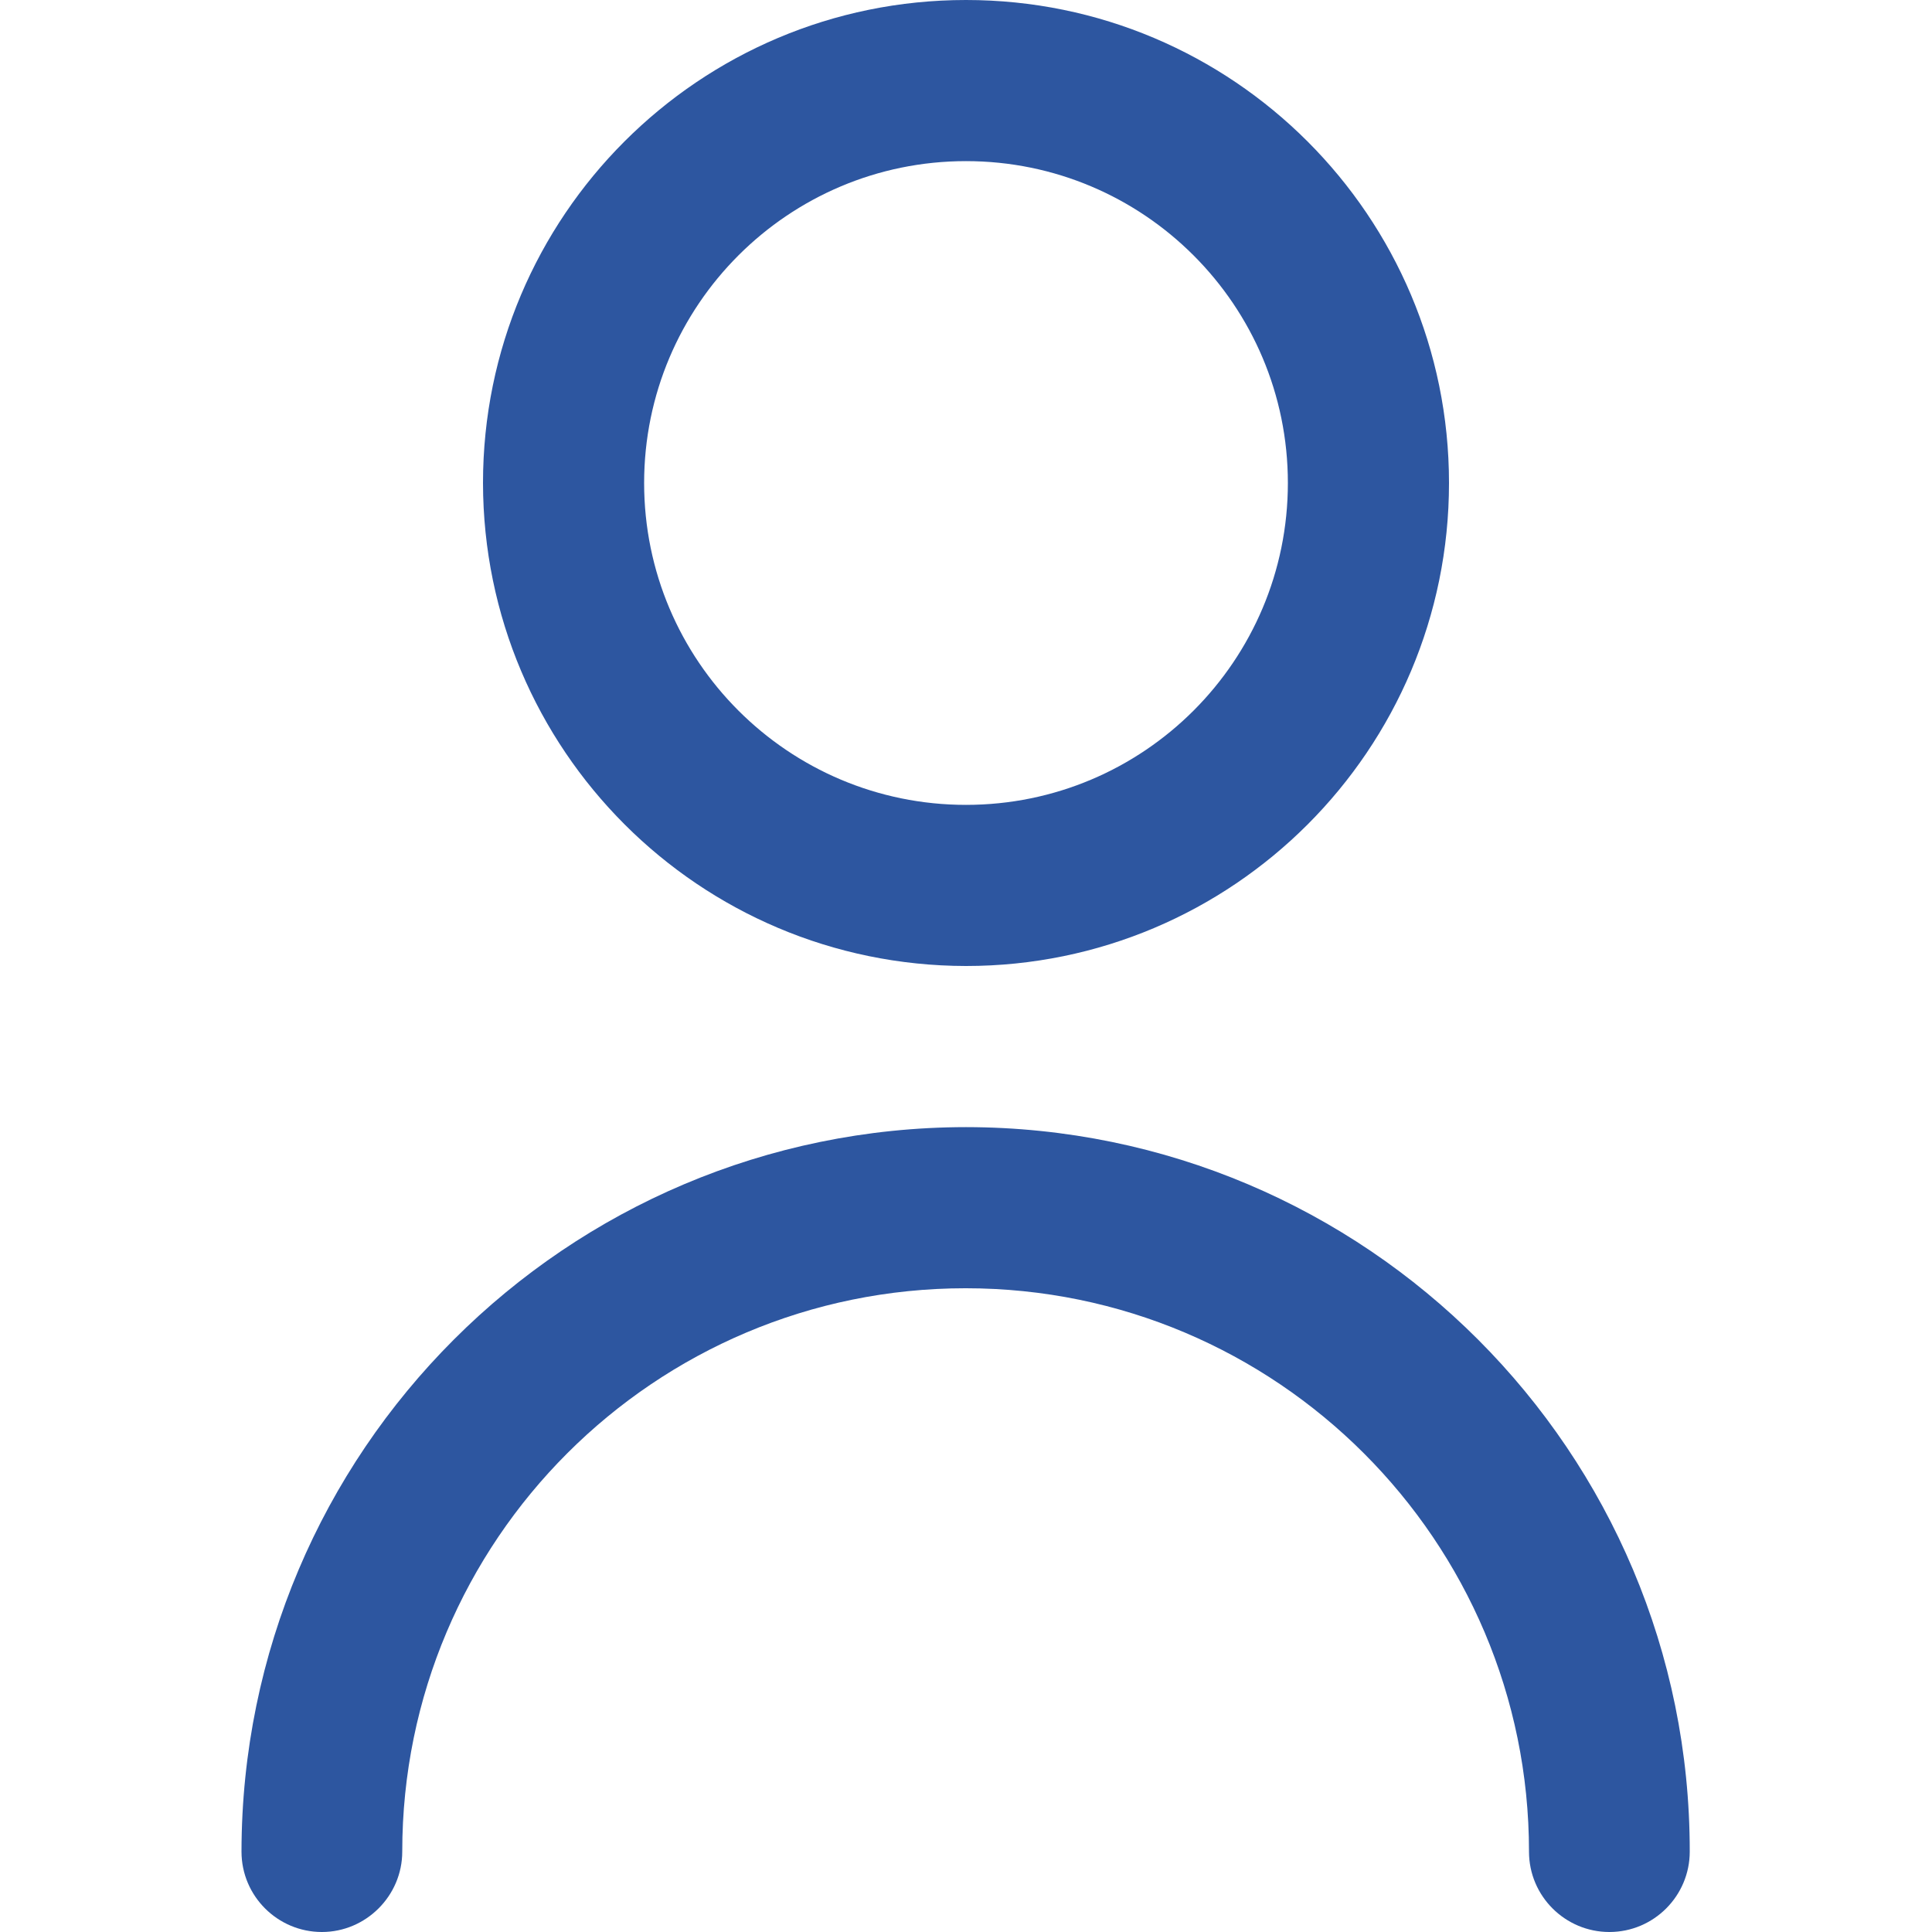
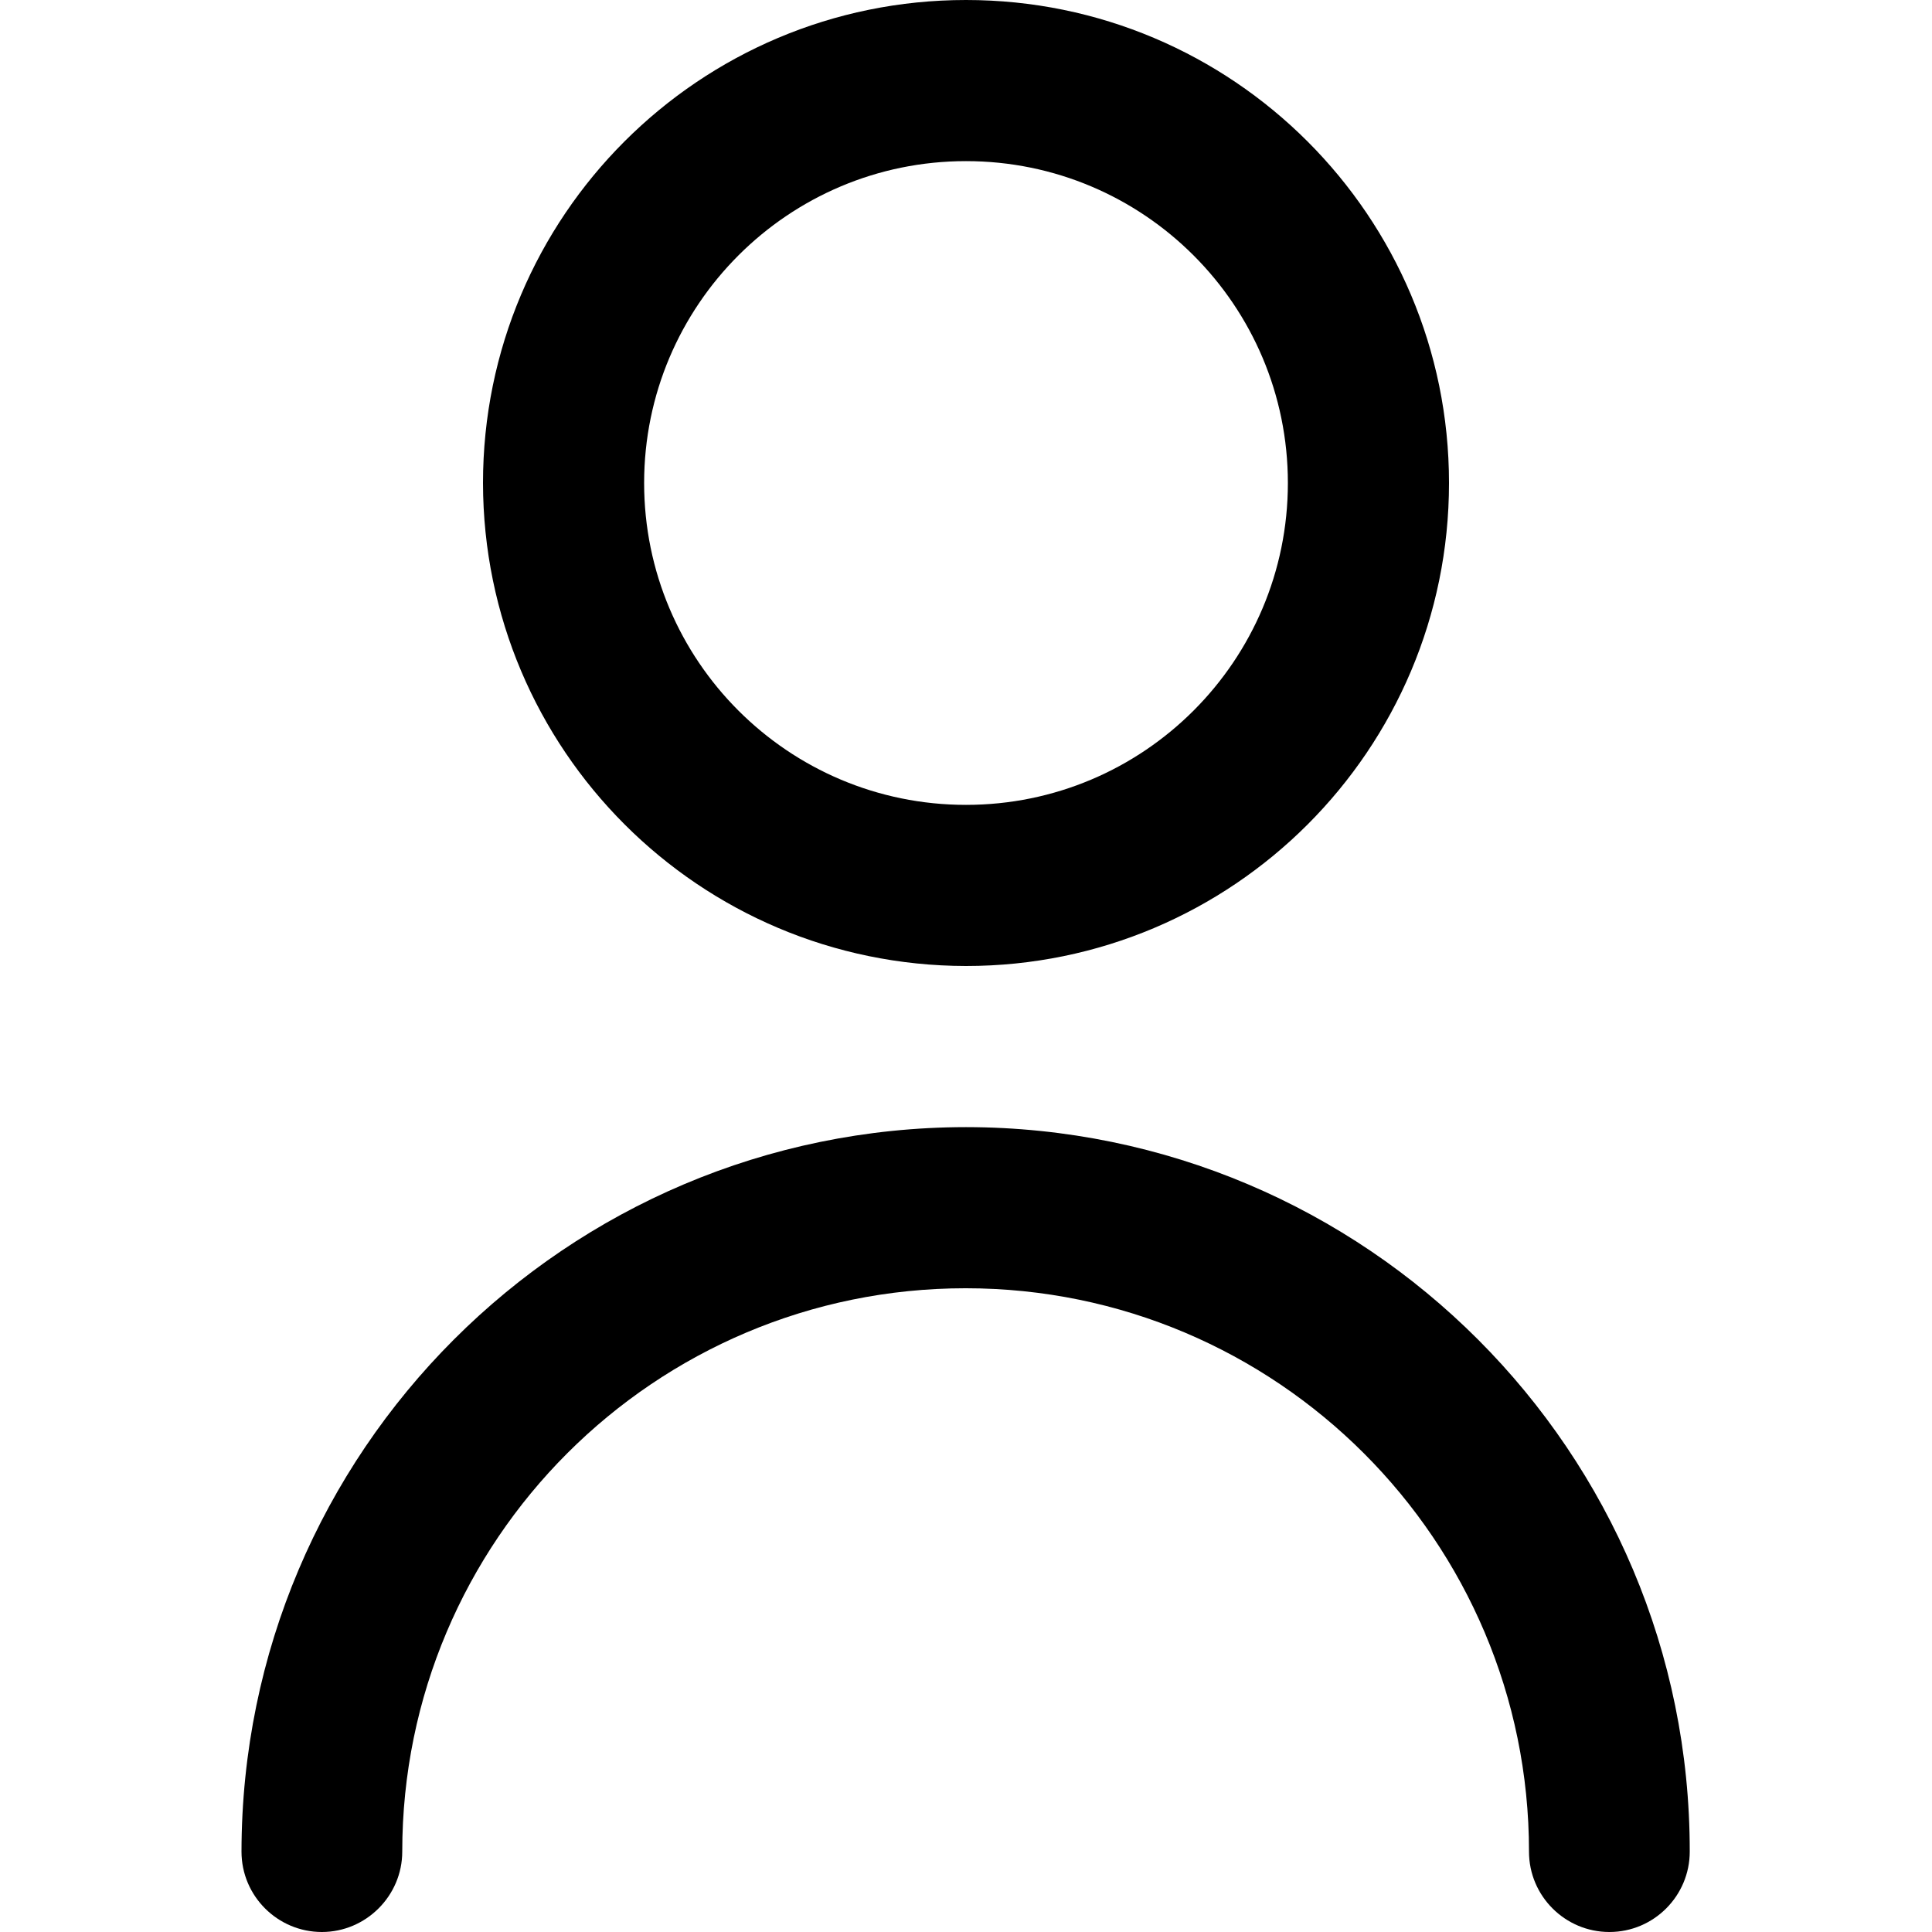
<svg xmlns="http://www.w3.org/2000/svg" version="1.1" id="Outline" x="0px" y="0px" viewBox="0 0 512 512" style="enable-background:new 0 0 512 512;" xml:space="preserve">
  <style type="text/css">
- 	.st0{fill:#2D56A0;}
</style>
  <path class="st0" d="M256,256c70.7,0,128-57.3,128-128S326.7,0,256,0S128,57.3,128,128C128.1,198.7,185.3,255.9,256,256z M256,42.7  c47.1,0,85.3,38.2,85.3,85.3s-38.2,85.3-85.3,85.3s-85.3-38.2-85.3-85.3S208.9,42.7,256,42.7z" />
  <path class="st0" d="M256,298.7c-106,0.1-191.9,86-192,192c0,11.8,9.6,21.3,21.3,21.3s21.3-9.6,21.3-21.3  c0-82.5,66.9-149.3,149.3-149.3s149.3,66.9,149.3,149.3c0,11.8,9.6,21.3,21.3,21.3c11.8,0,21.3-9.6,21.3-21.3  C447.9,384.7,362,298.8,256,298.7z" />
</svg>
